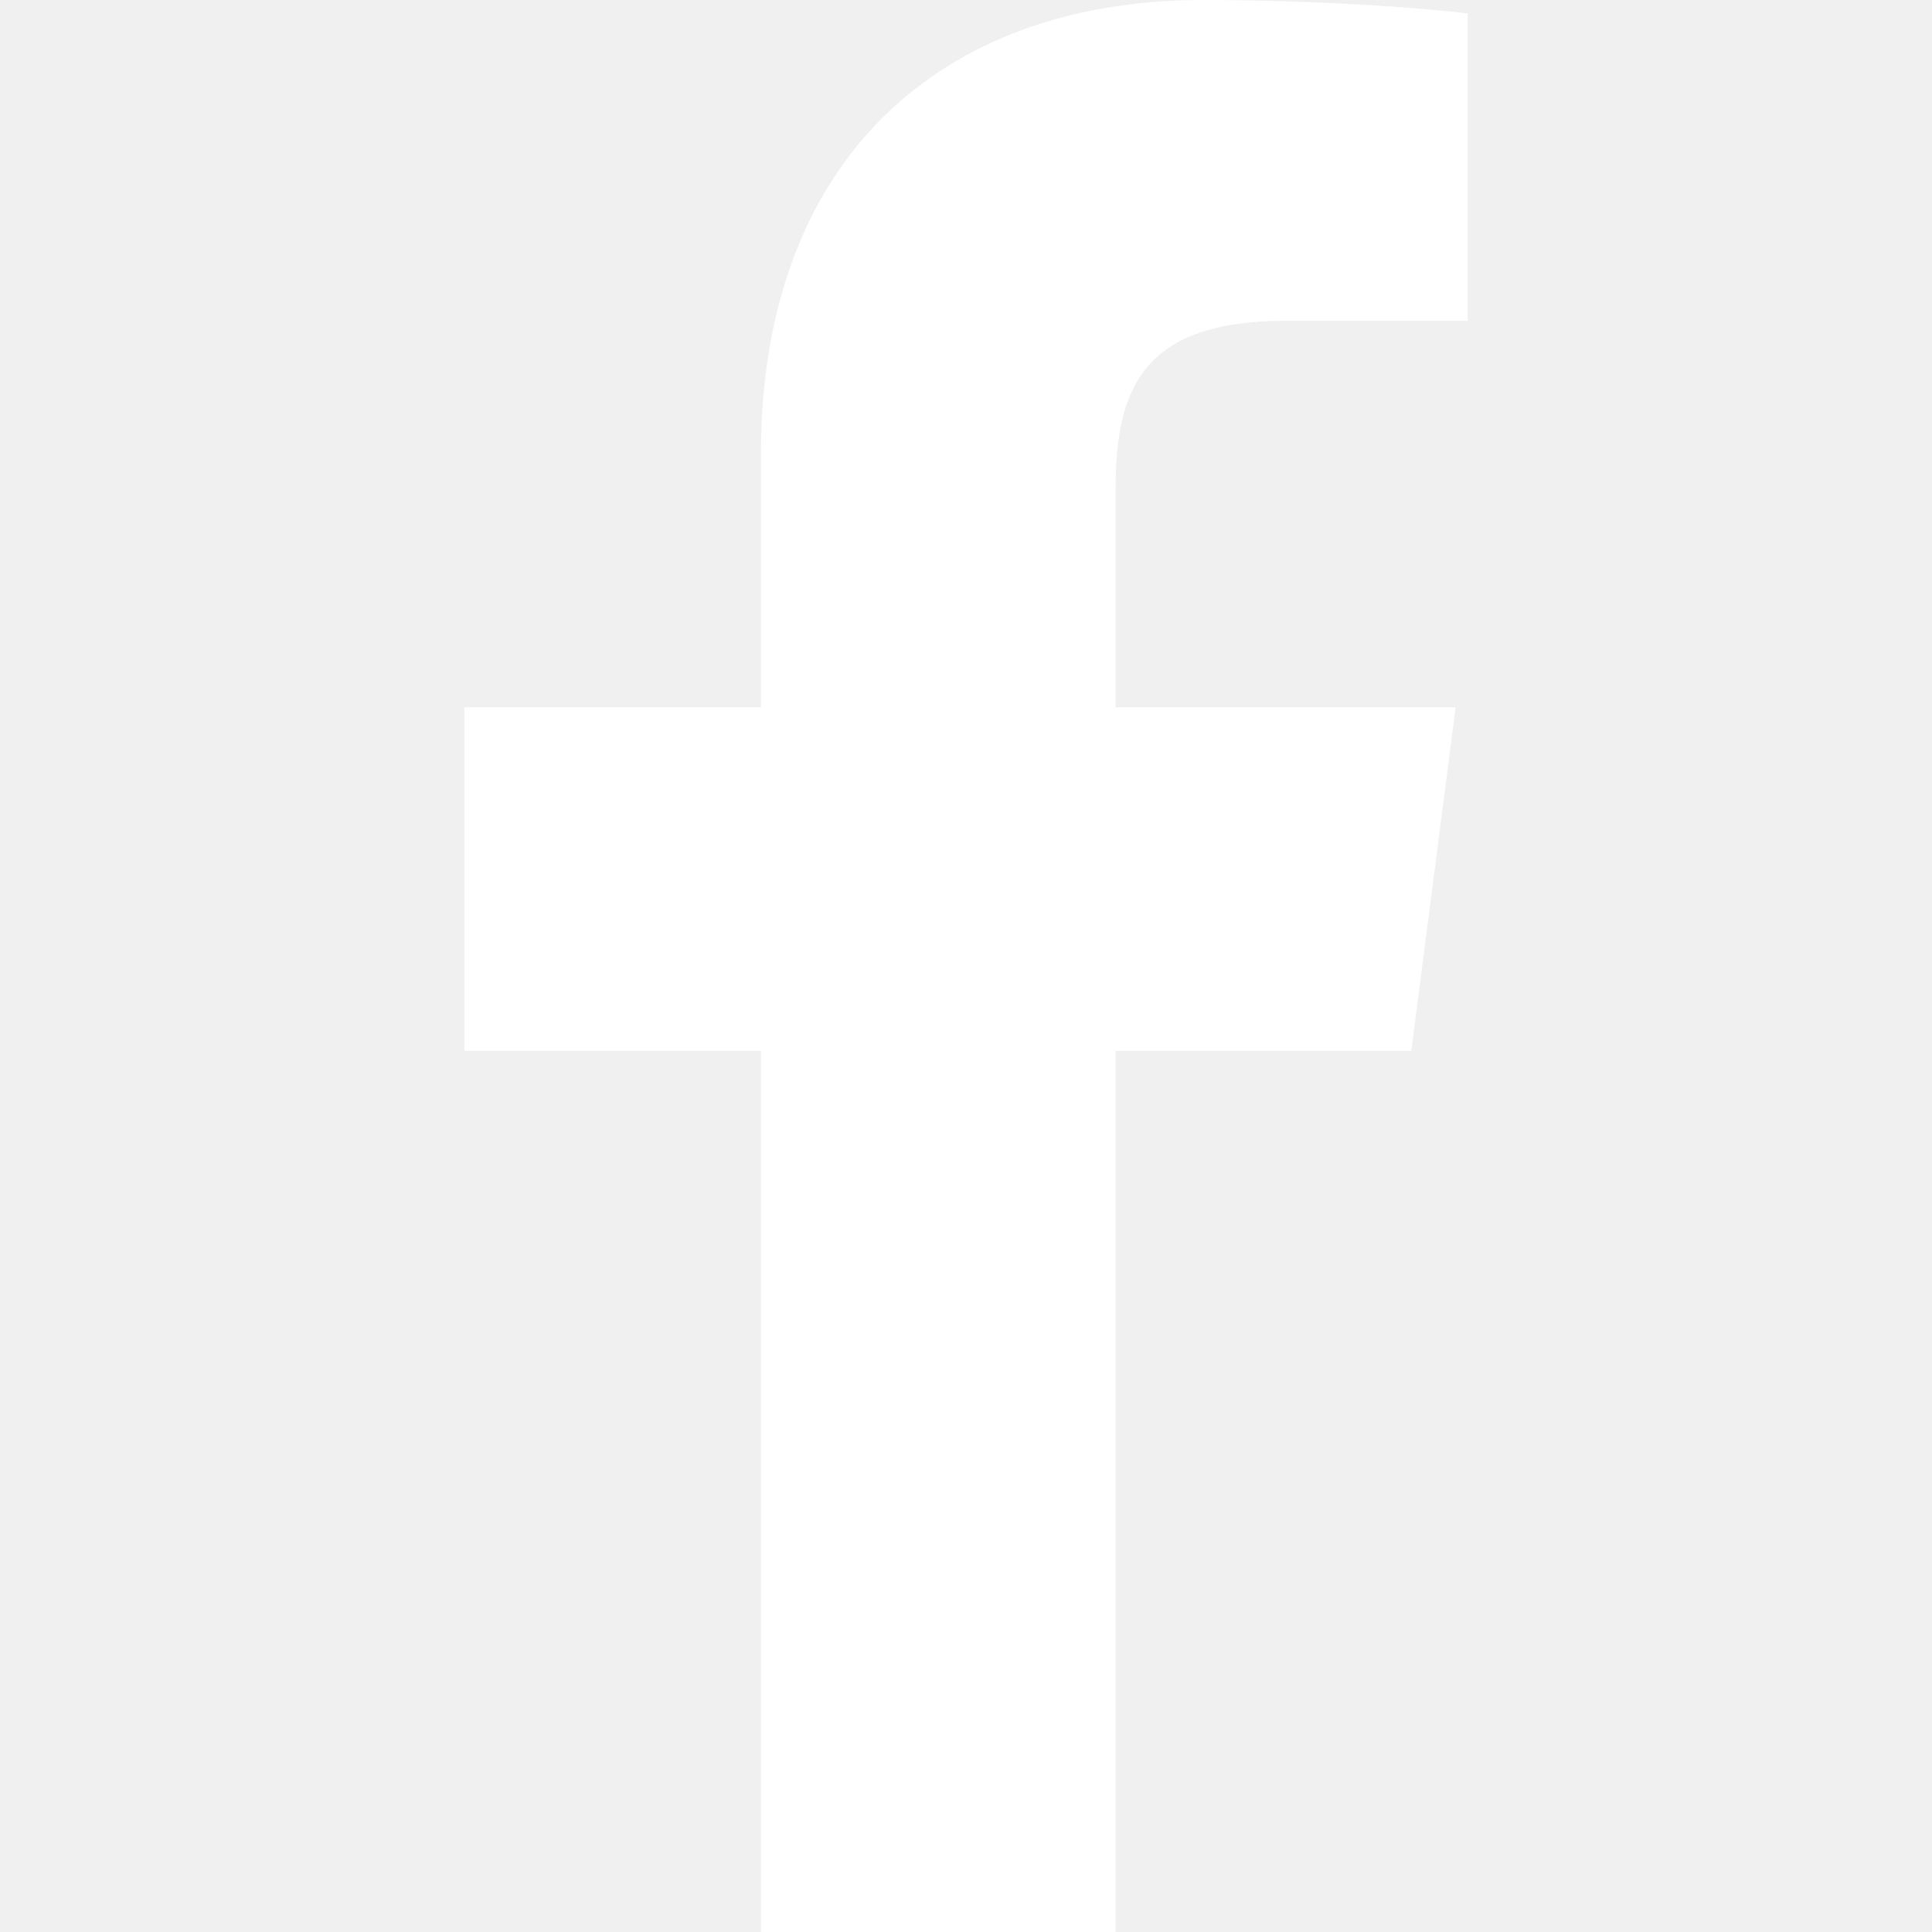
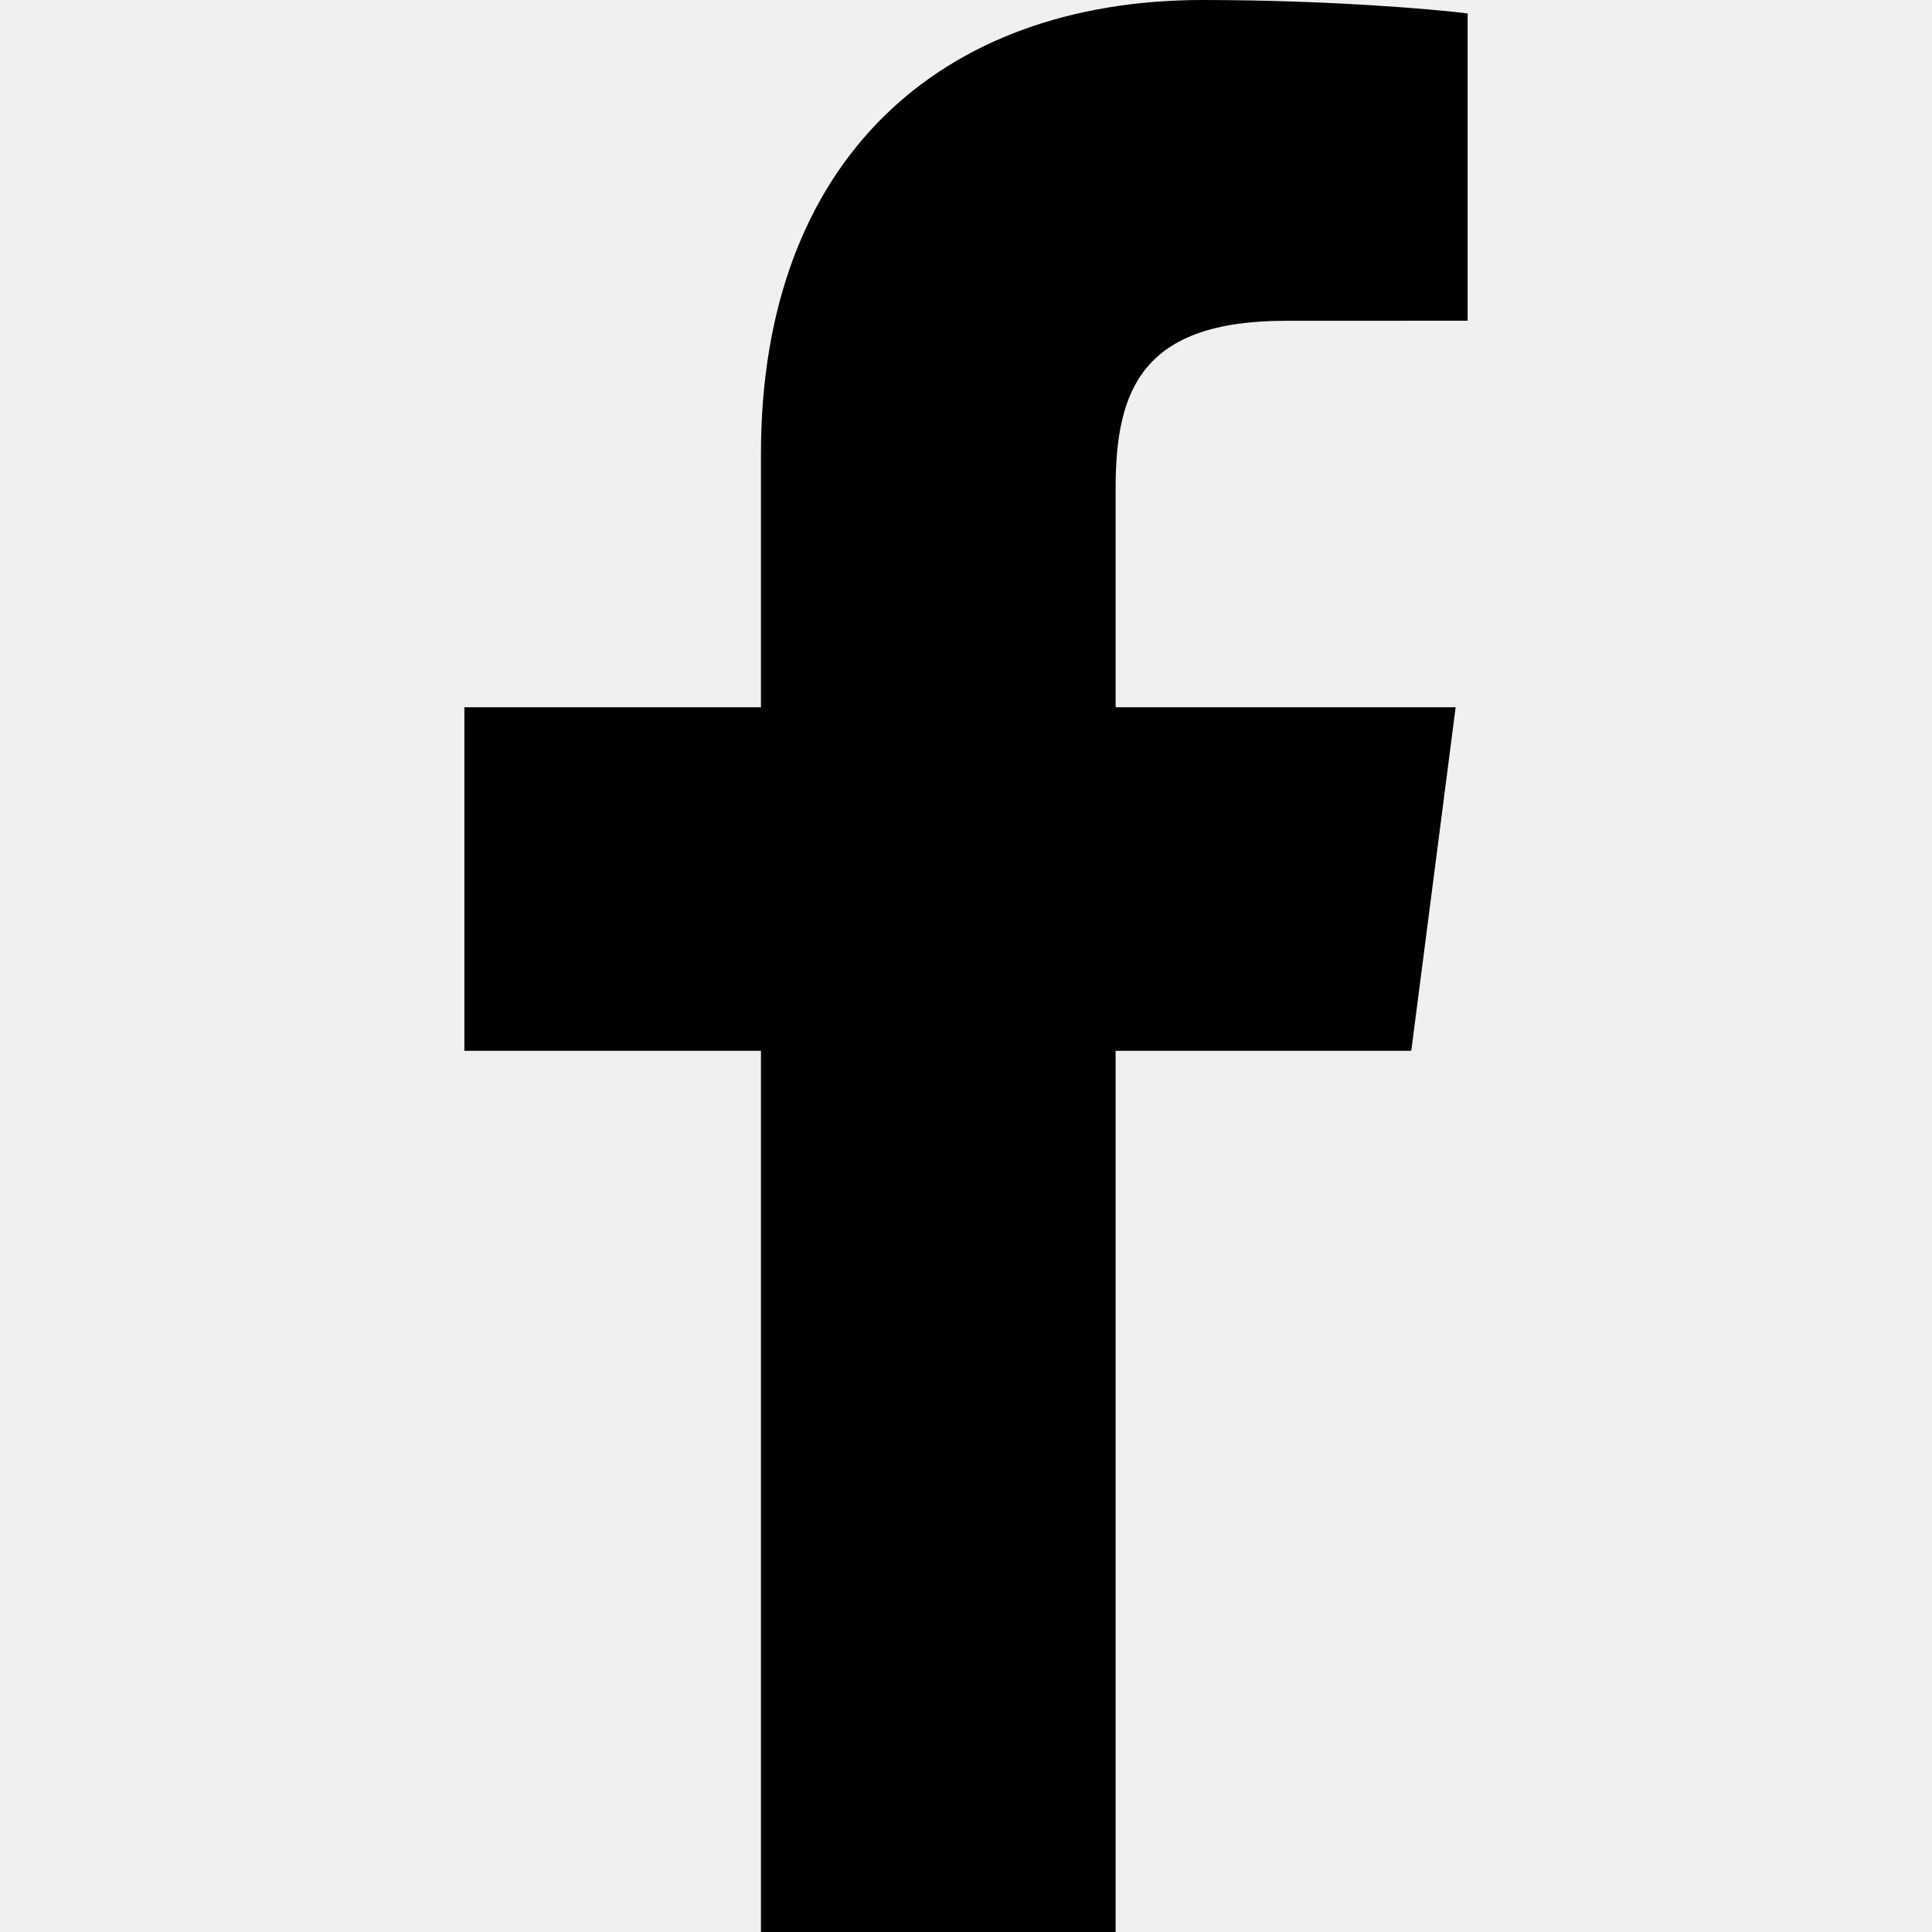
<svg xmlns="http://www.w3.org/2000/svg" viewBox="0 0 155.139 155.139" xml:space="preserve">
-   <path d="M89.584 155.139V84.378h23.742l3.562-27.585H89.584V39.184c0-7.984 2.208-13.425 13.67-13.425l14.595-.006V1.08C115.325.752 106.661 0 96.577 0 75.52 0 61.104 12.853 61.104 36.452v20.341H37.29v27.585h23.814v70.761h28.48z" fill="#fff" />
+   <path d="M89.584 155.139V84.378h23.742l3.562-27.585H89.584V39.184c0-7.984 2.208-13.425 13.67-13.425l14.595-.006V1.08C115.325.752 106.661 0 96.577 0 75.52 0 61.104 12.853 61.104 36.452v20.341H37.29v27.585h23.814v70.761h28.48z" />
</svg>
